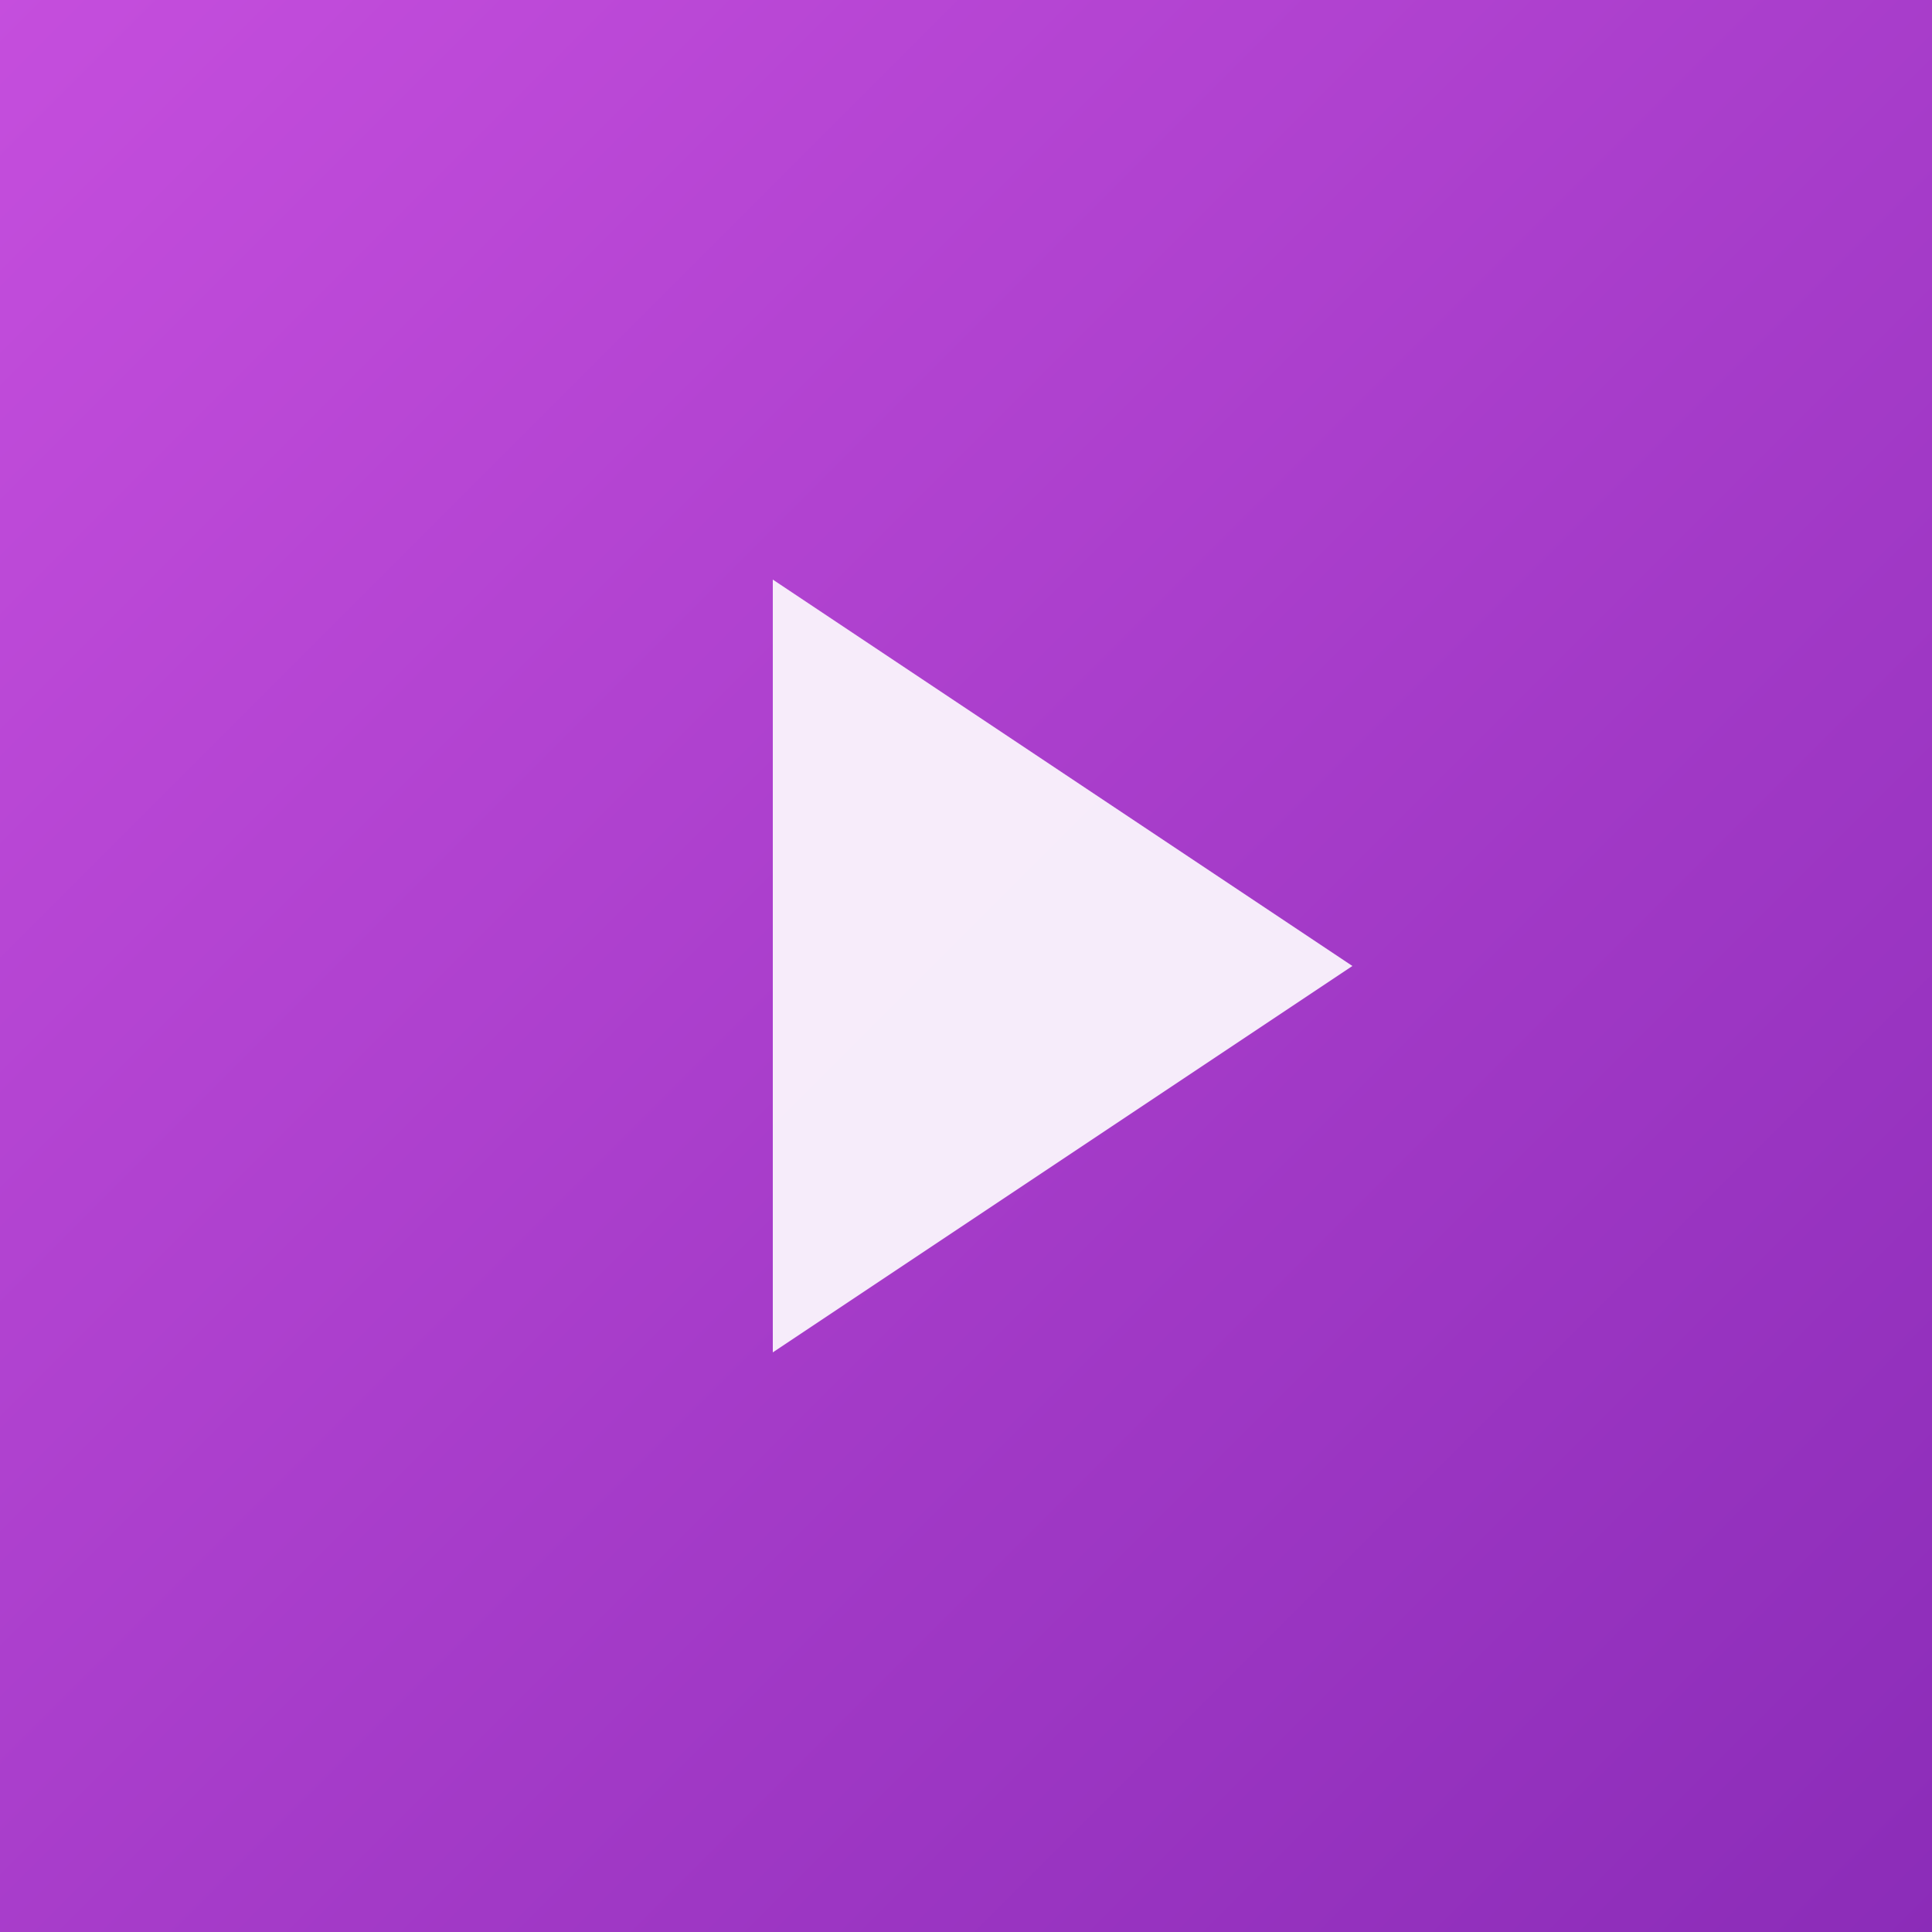
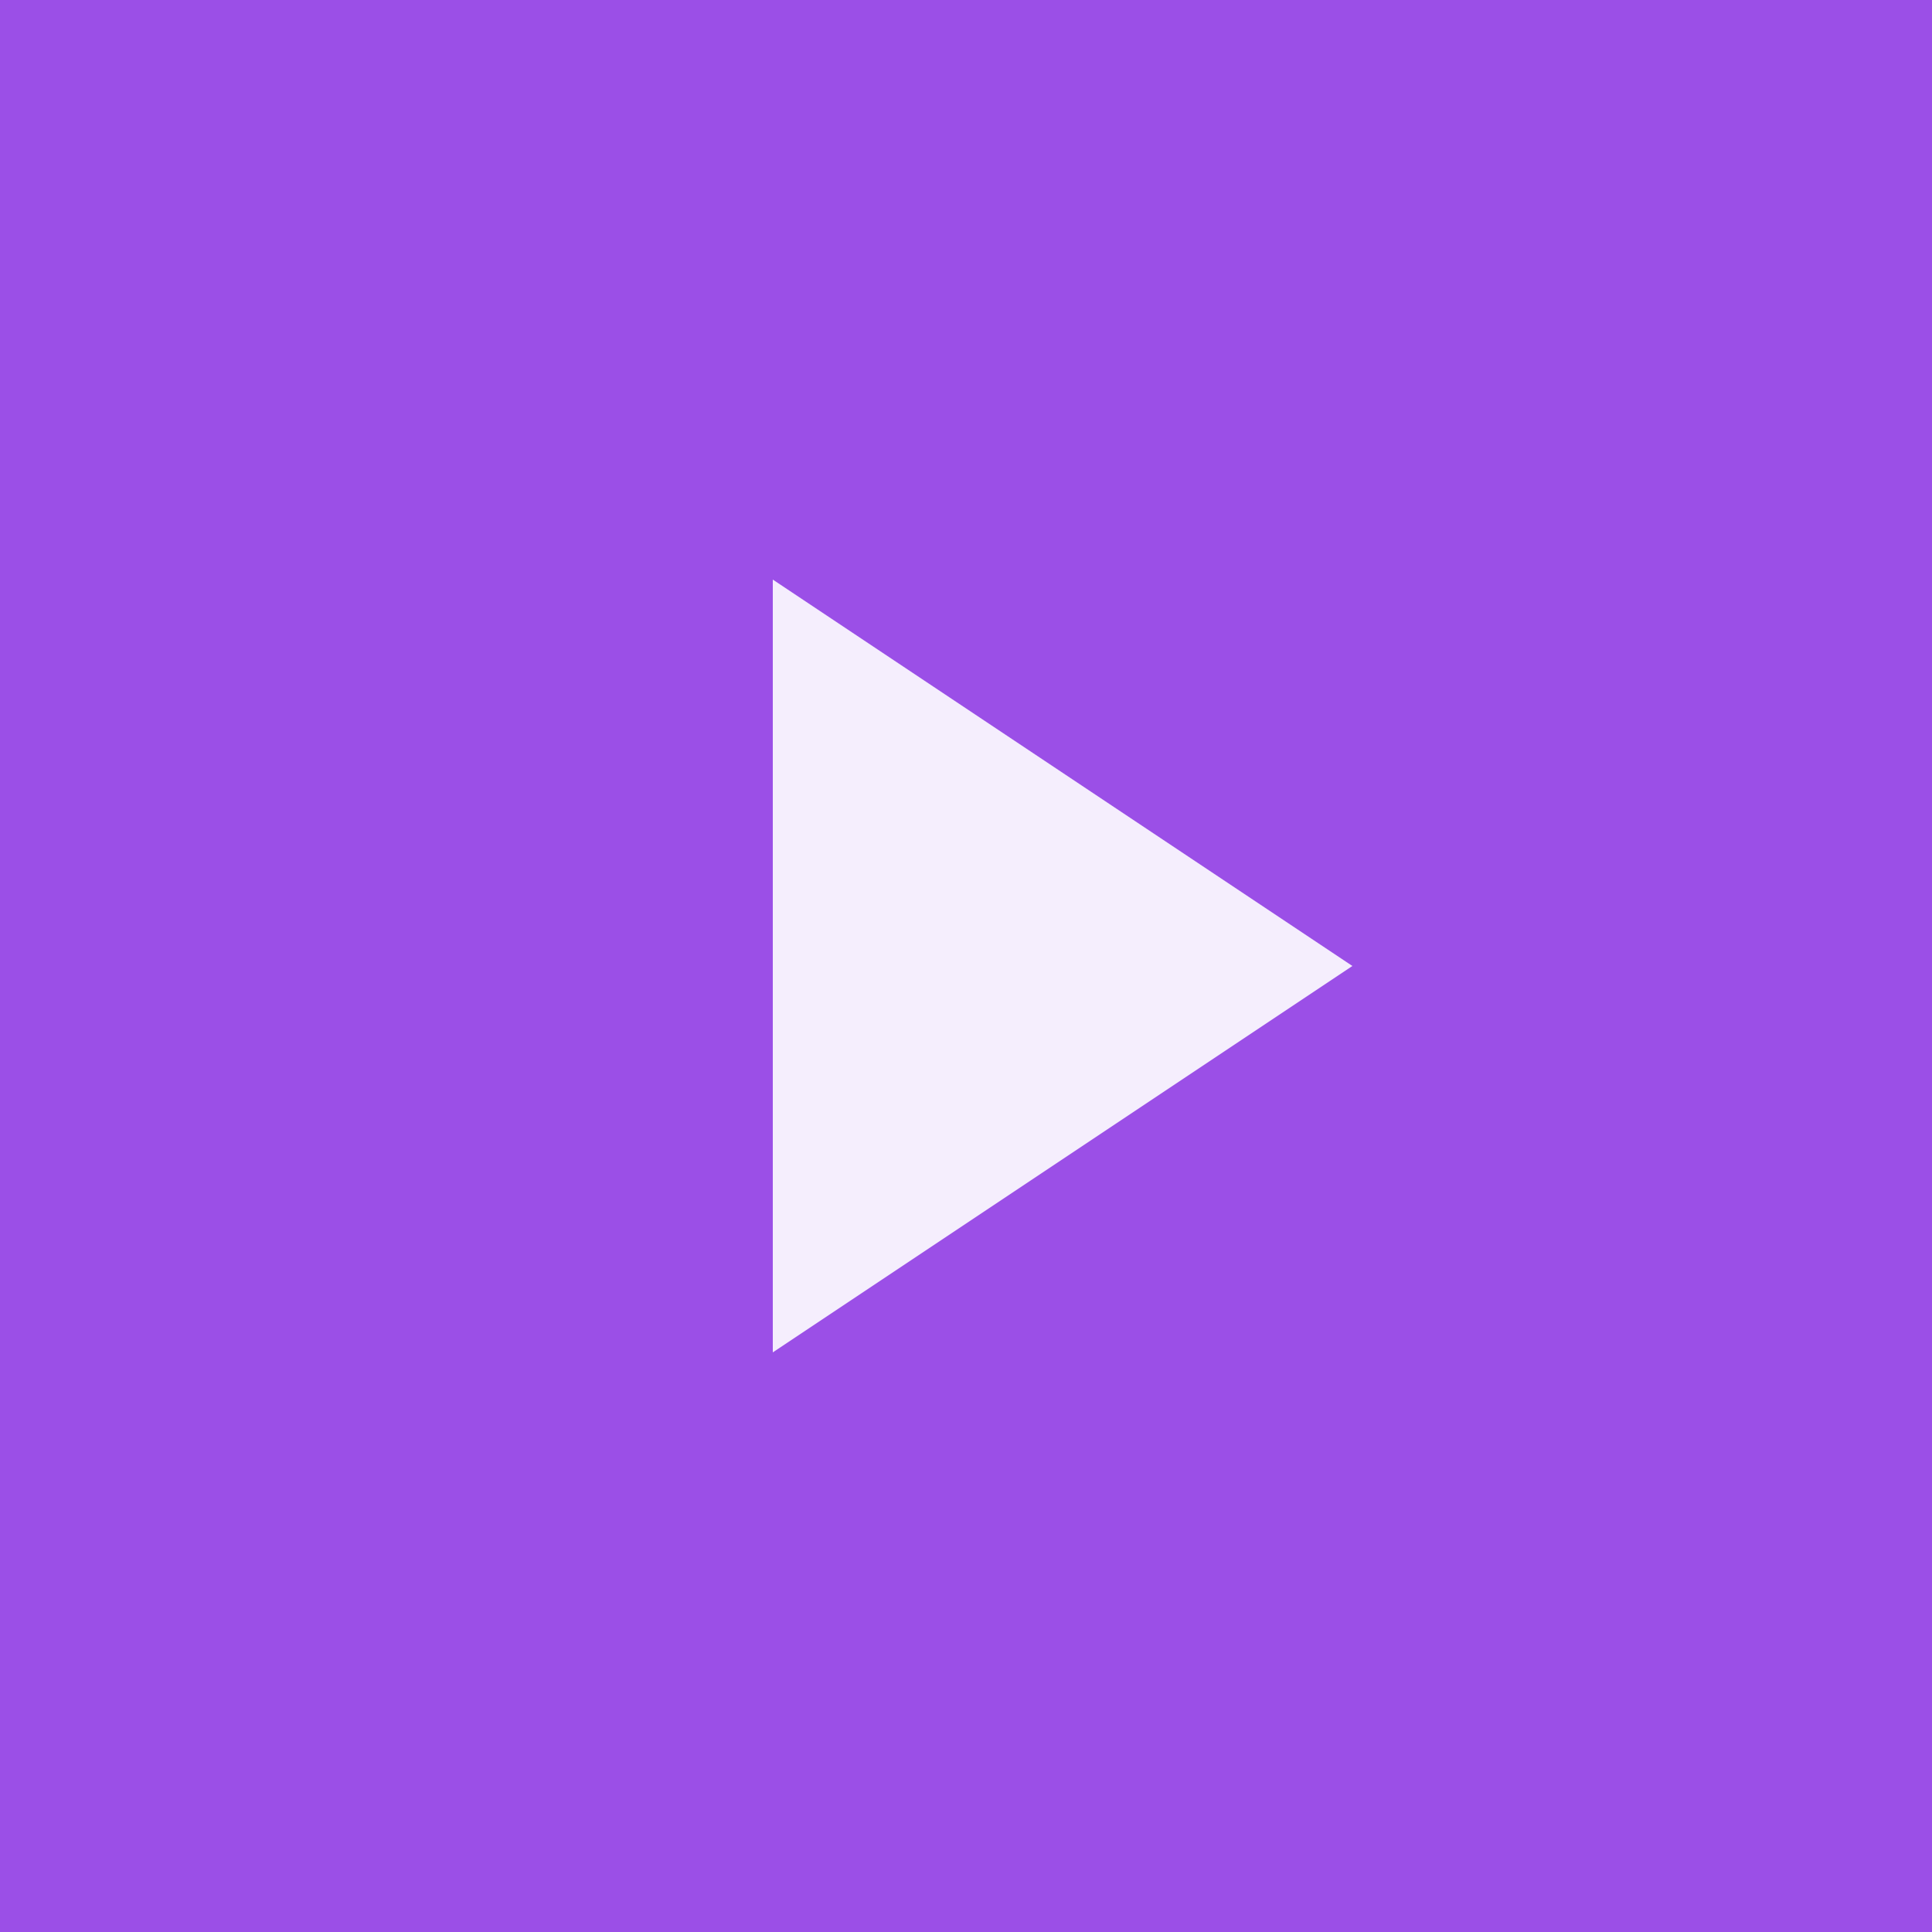
<svg xmlns="http://www.w3.org/2000/svg" width="200" height="200" viewBox="0 0 200 200">
  <defs>
    <linearGradient id="grad" x1="0%" y1="0%" x2="100%" y2="100%">
-       <stop offset="0%" style="stop-color:#c54edd" />
-       <stop offset="100%" style="stop-color:#8b2cb8" />
+       <stop offset="0%" style="stop-color:#9b4fe7" />
+       <stop offset="100%" style="stop-color:#9b4fe7" />
    </linearGradient>
  </defs>
  <rect width="200" height="200" fill="url(#grad)" />
  <path d="M80 60 L80 140 L140 100 Z" fill="white" opacity="0.9" />
</svg>
